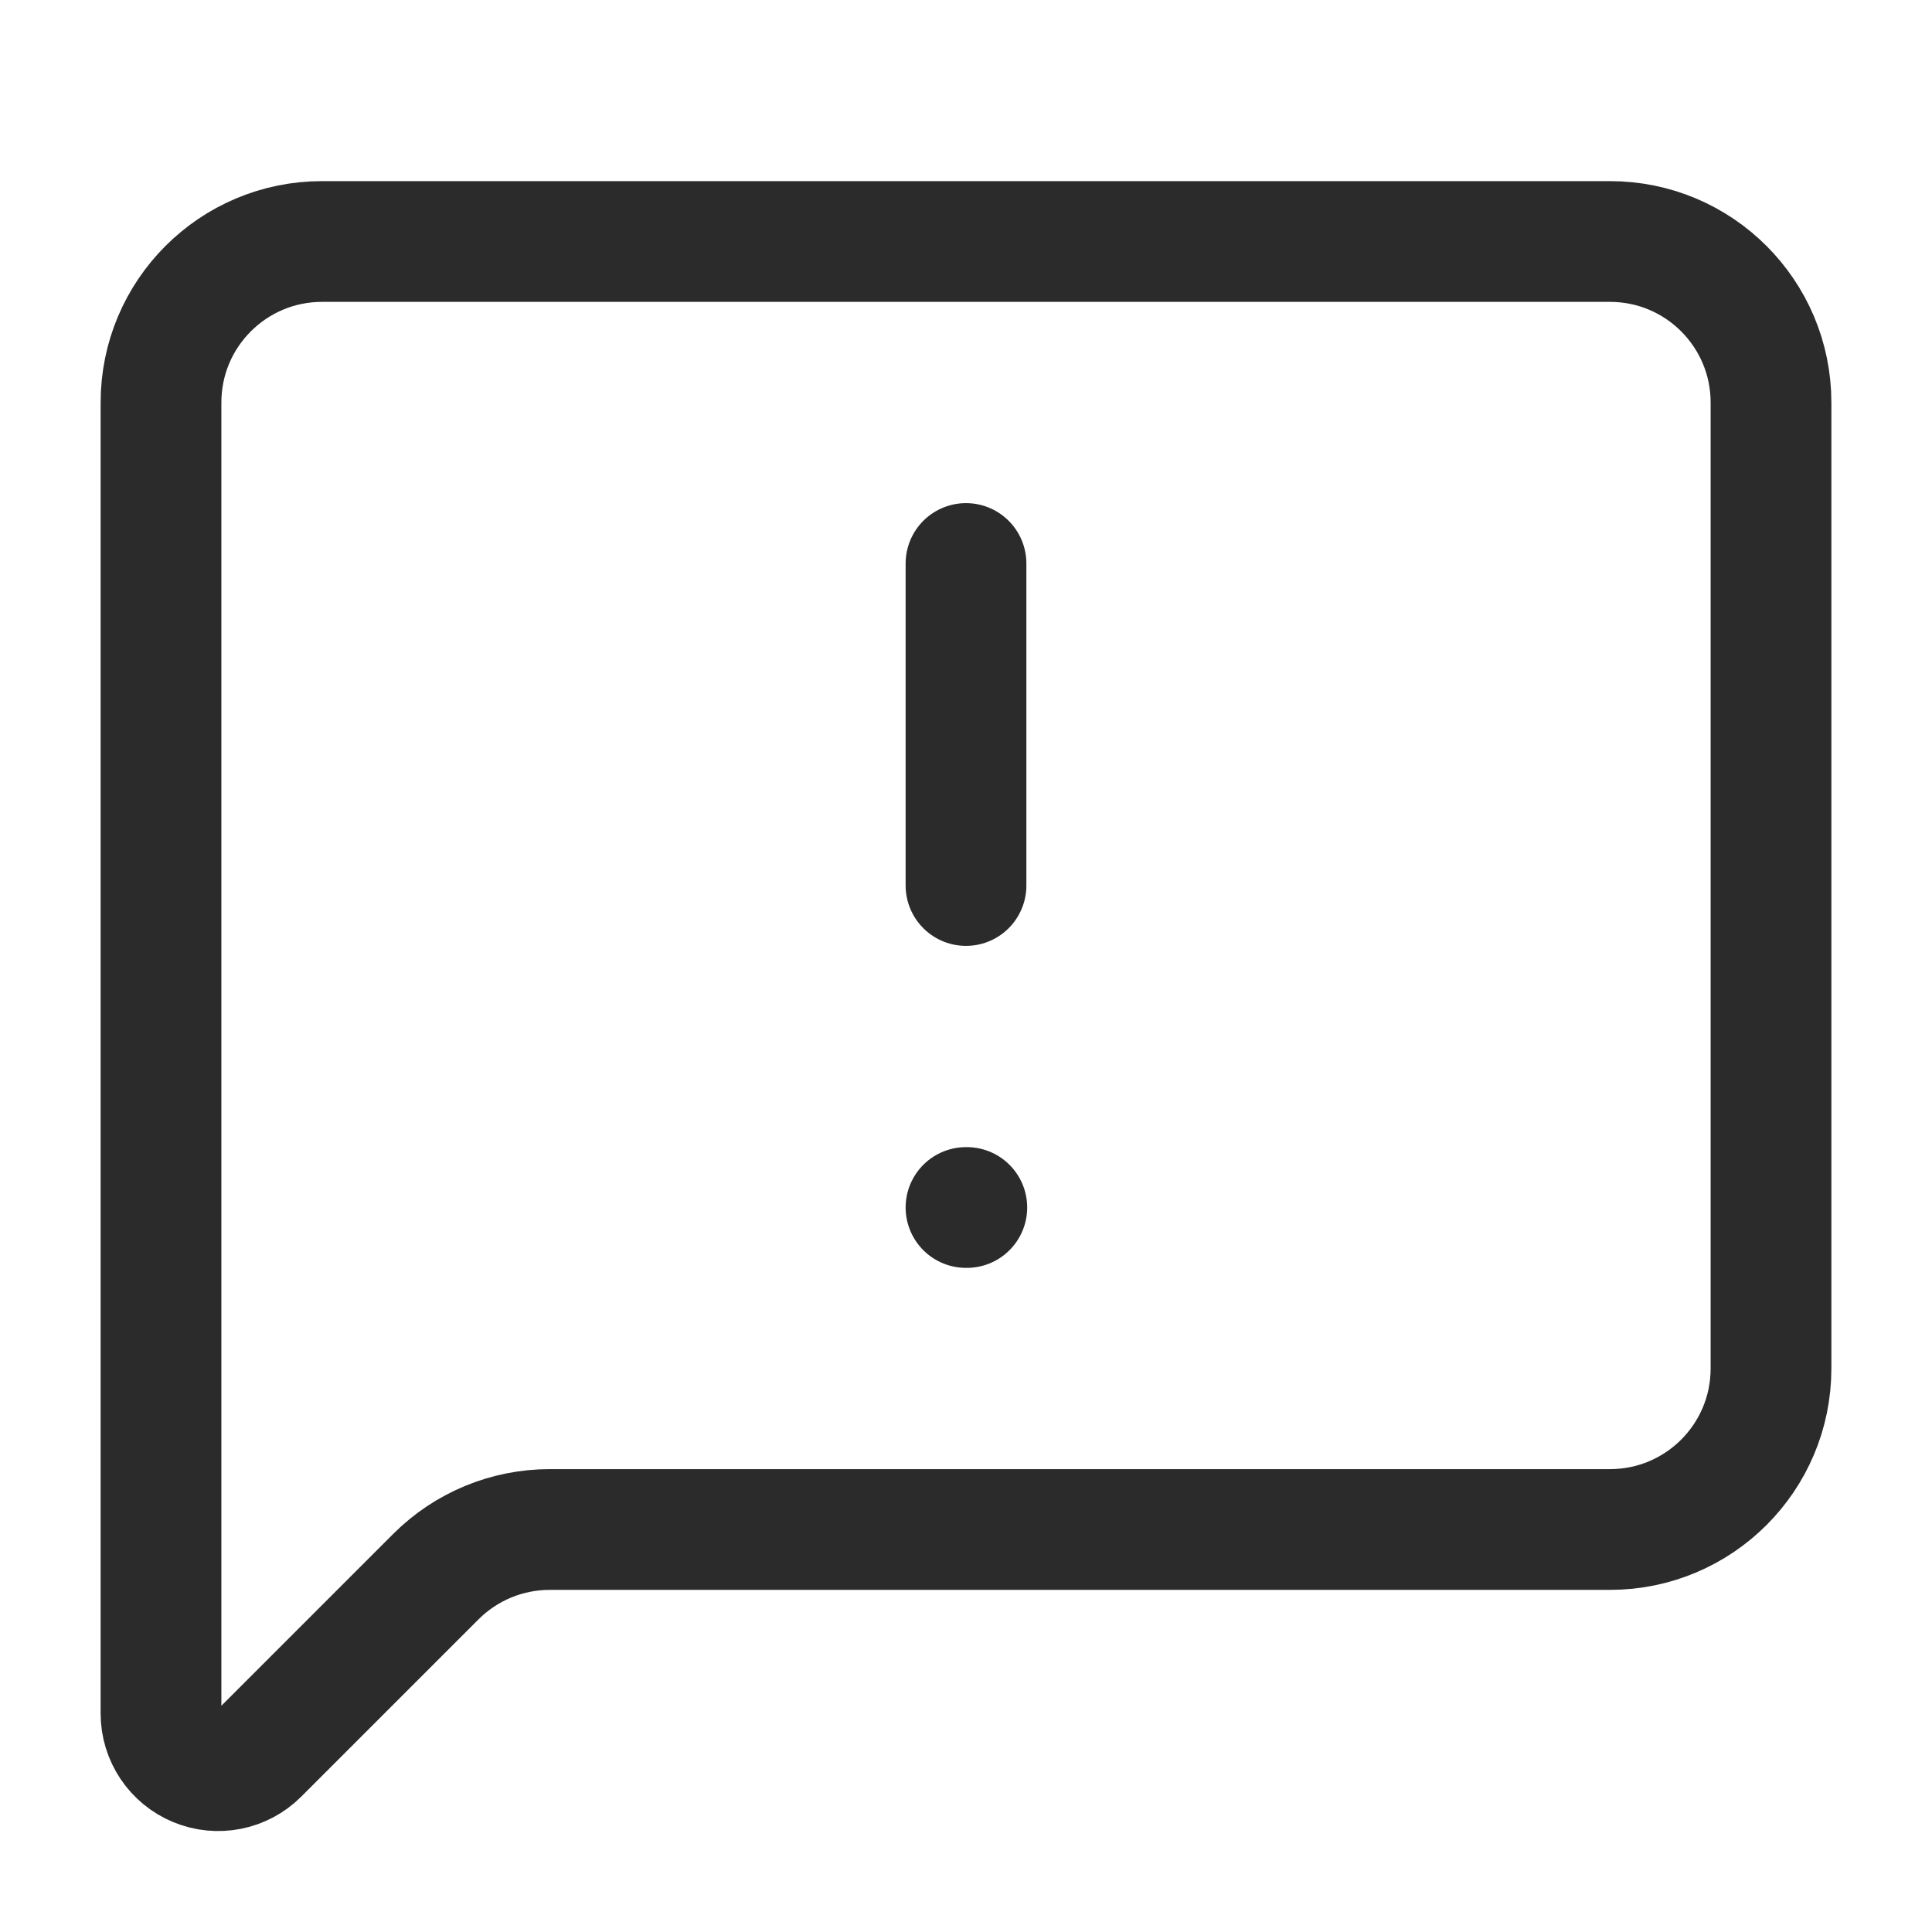
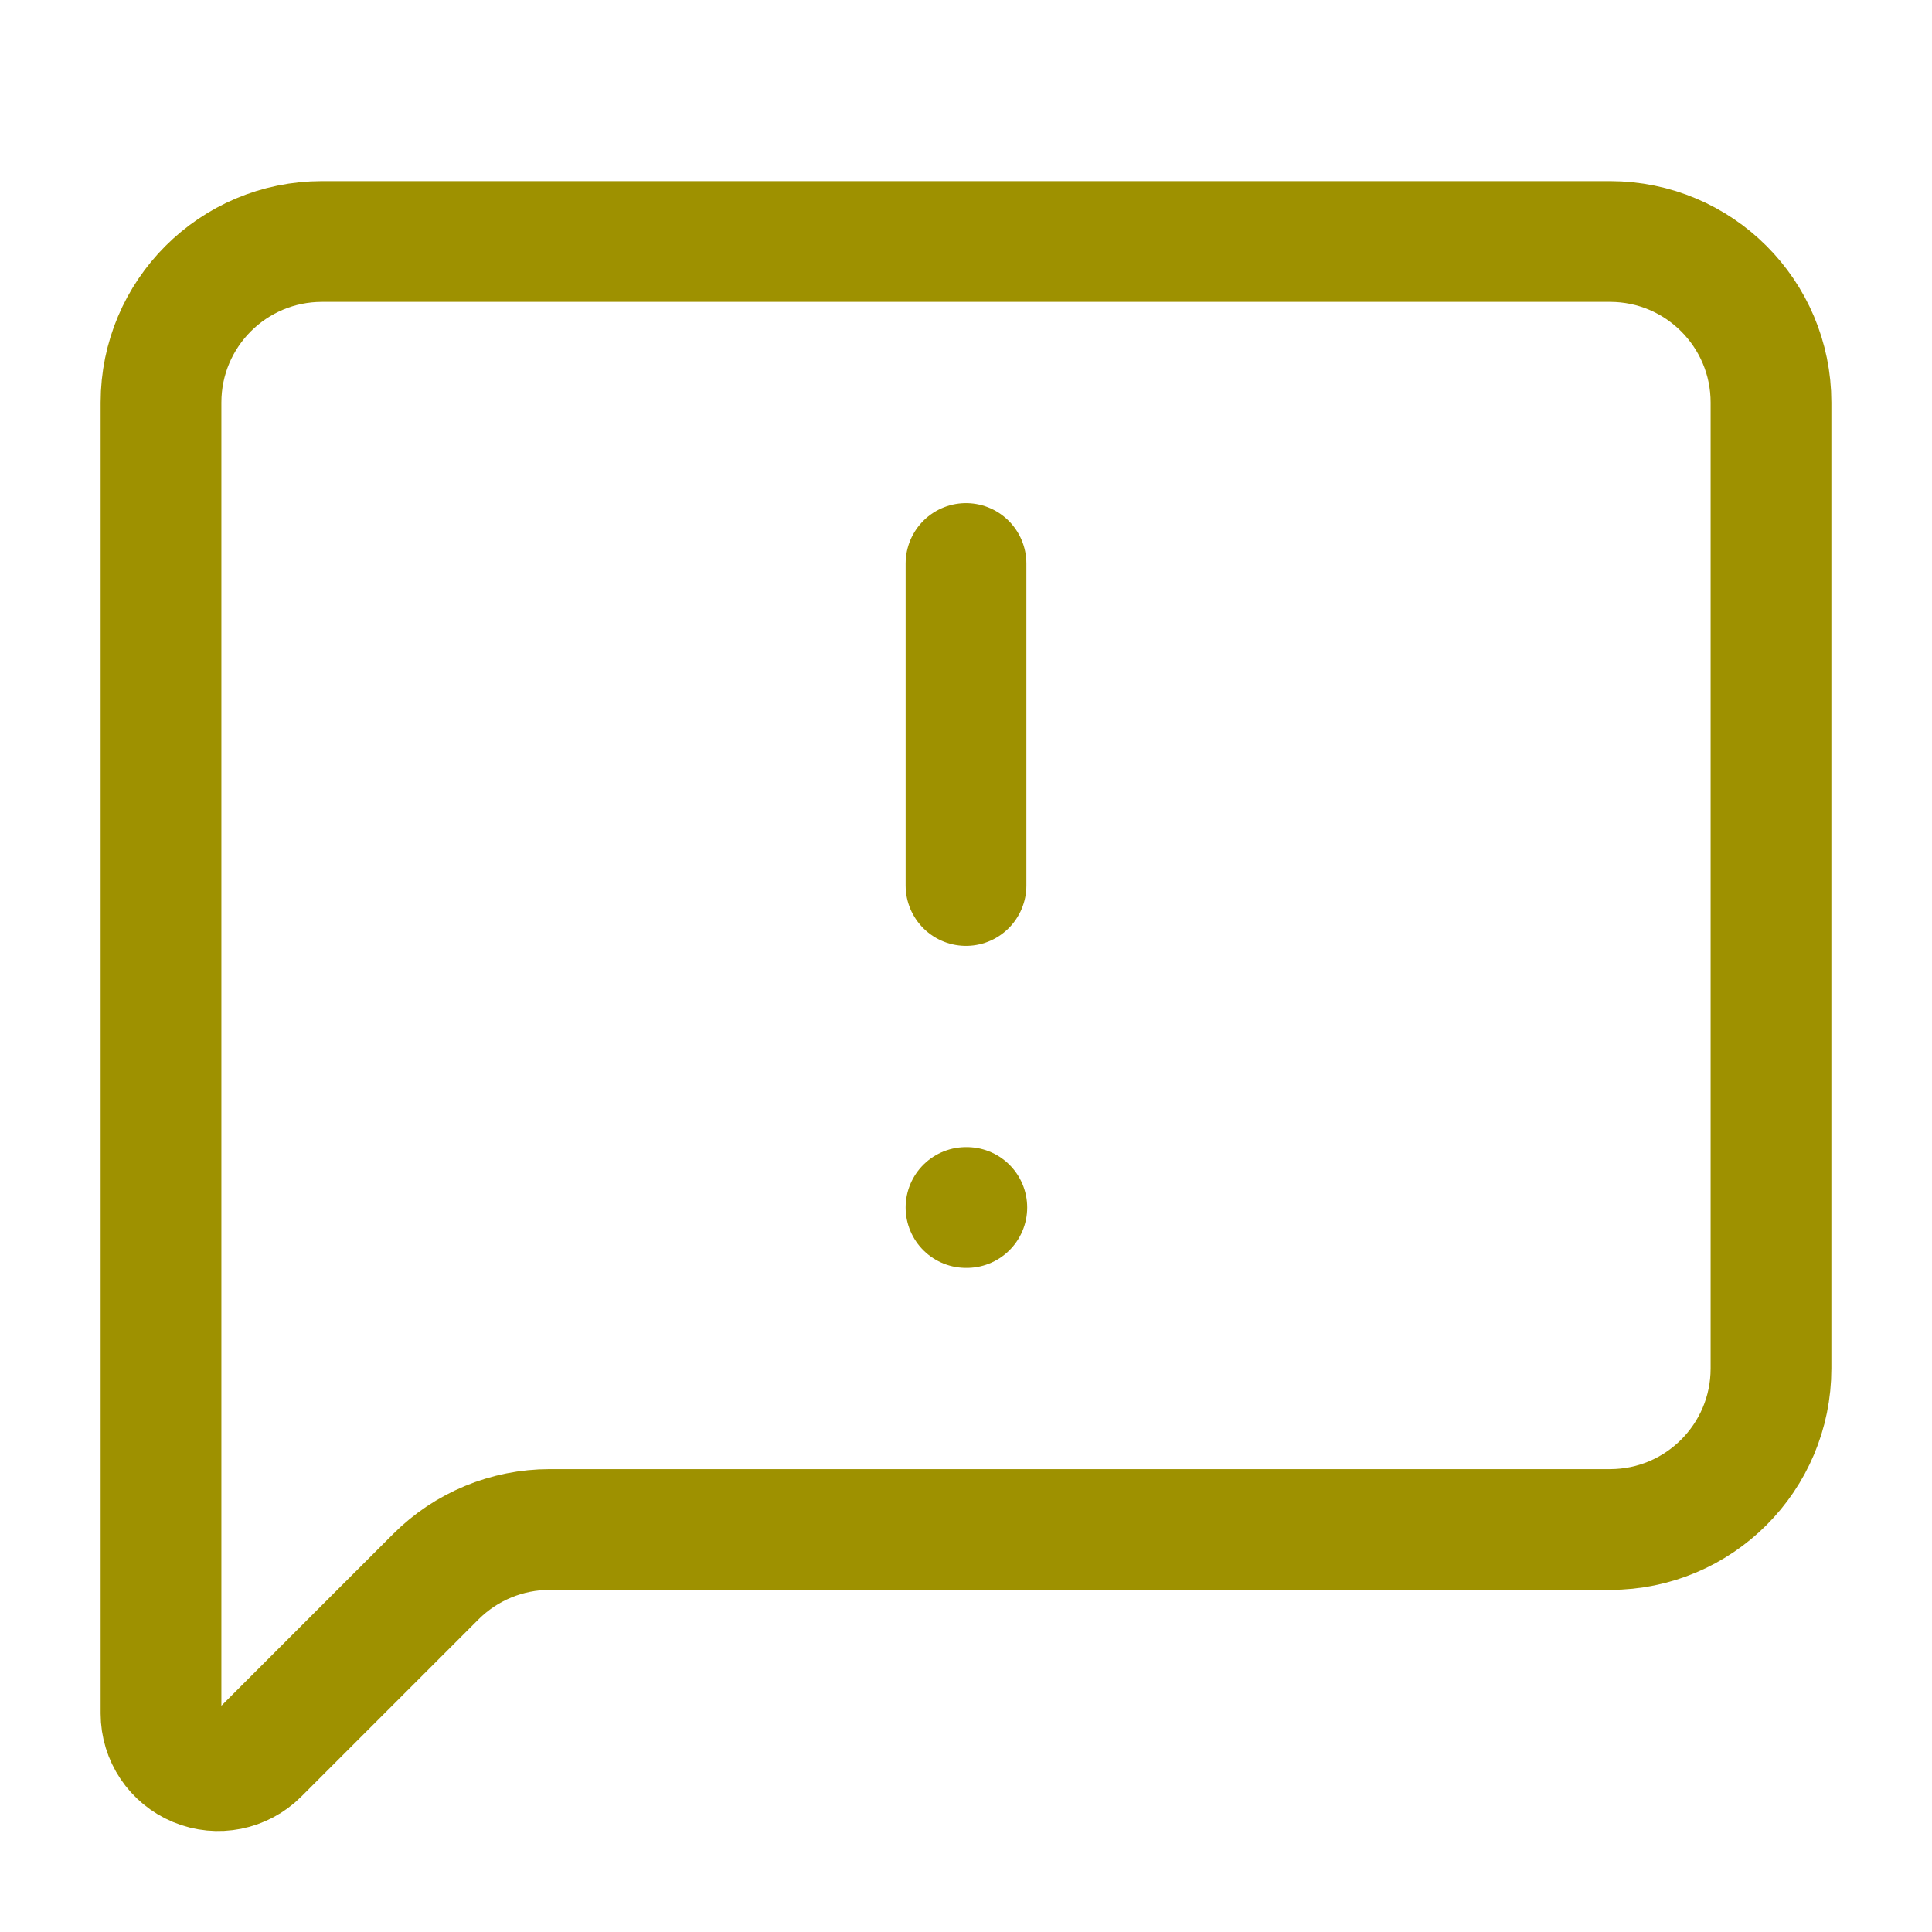
- <svg xmlns="http://www.w3.org/2000/svg" width="24" height="24" viewBox="0 0 24 24" fill="none" stroke="#2b2b2b" stroke-width="1.5" stroke-linecap="round" stroke-linejoin="round" class="lucide lucide-message-square-warning-icon lucide-message-square-warning">
+ <svg xmlns="http://www.w3.org/2000/svg" width="24" height="24" viewBox="0 0 24 24" fill="none" stroke="#9e9100" stroke-width="1.5" stroke-linecap="round" stroke-linejoin="round" class="lucide lucide-message-square-warning-icon lucide-message-square-warning">
  <path d="M22 17a2 2 0 0 1-2 2H6.828a2 2 0 0 0-1.414.586l-2.202 2.202A.71.71 0 0 1 2 21.286V5a2 2 0 0 1 2-2h16a2 2 0 0 1 2 2z" />
  <path d="M12 15h.01" />
  <path d="M12 7v4" />
</svg>
